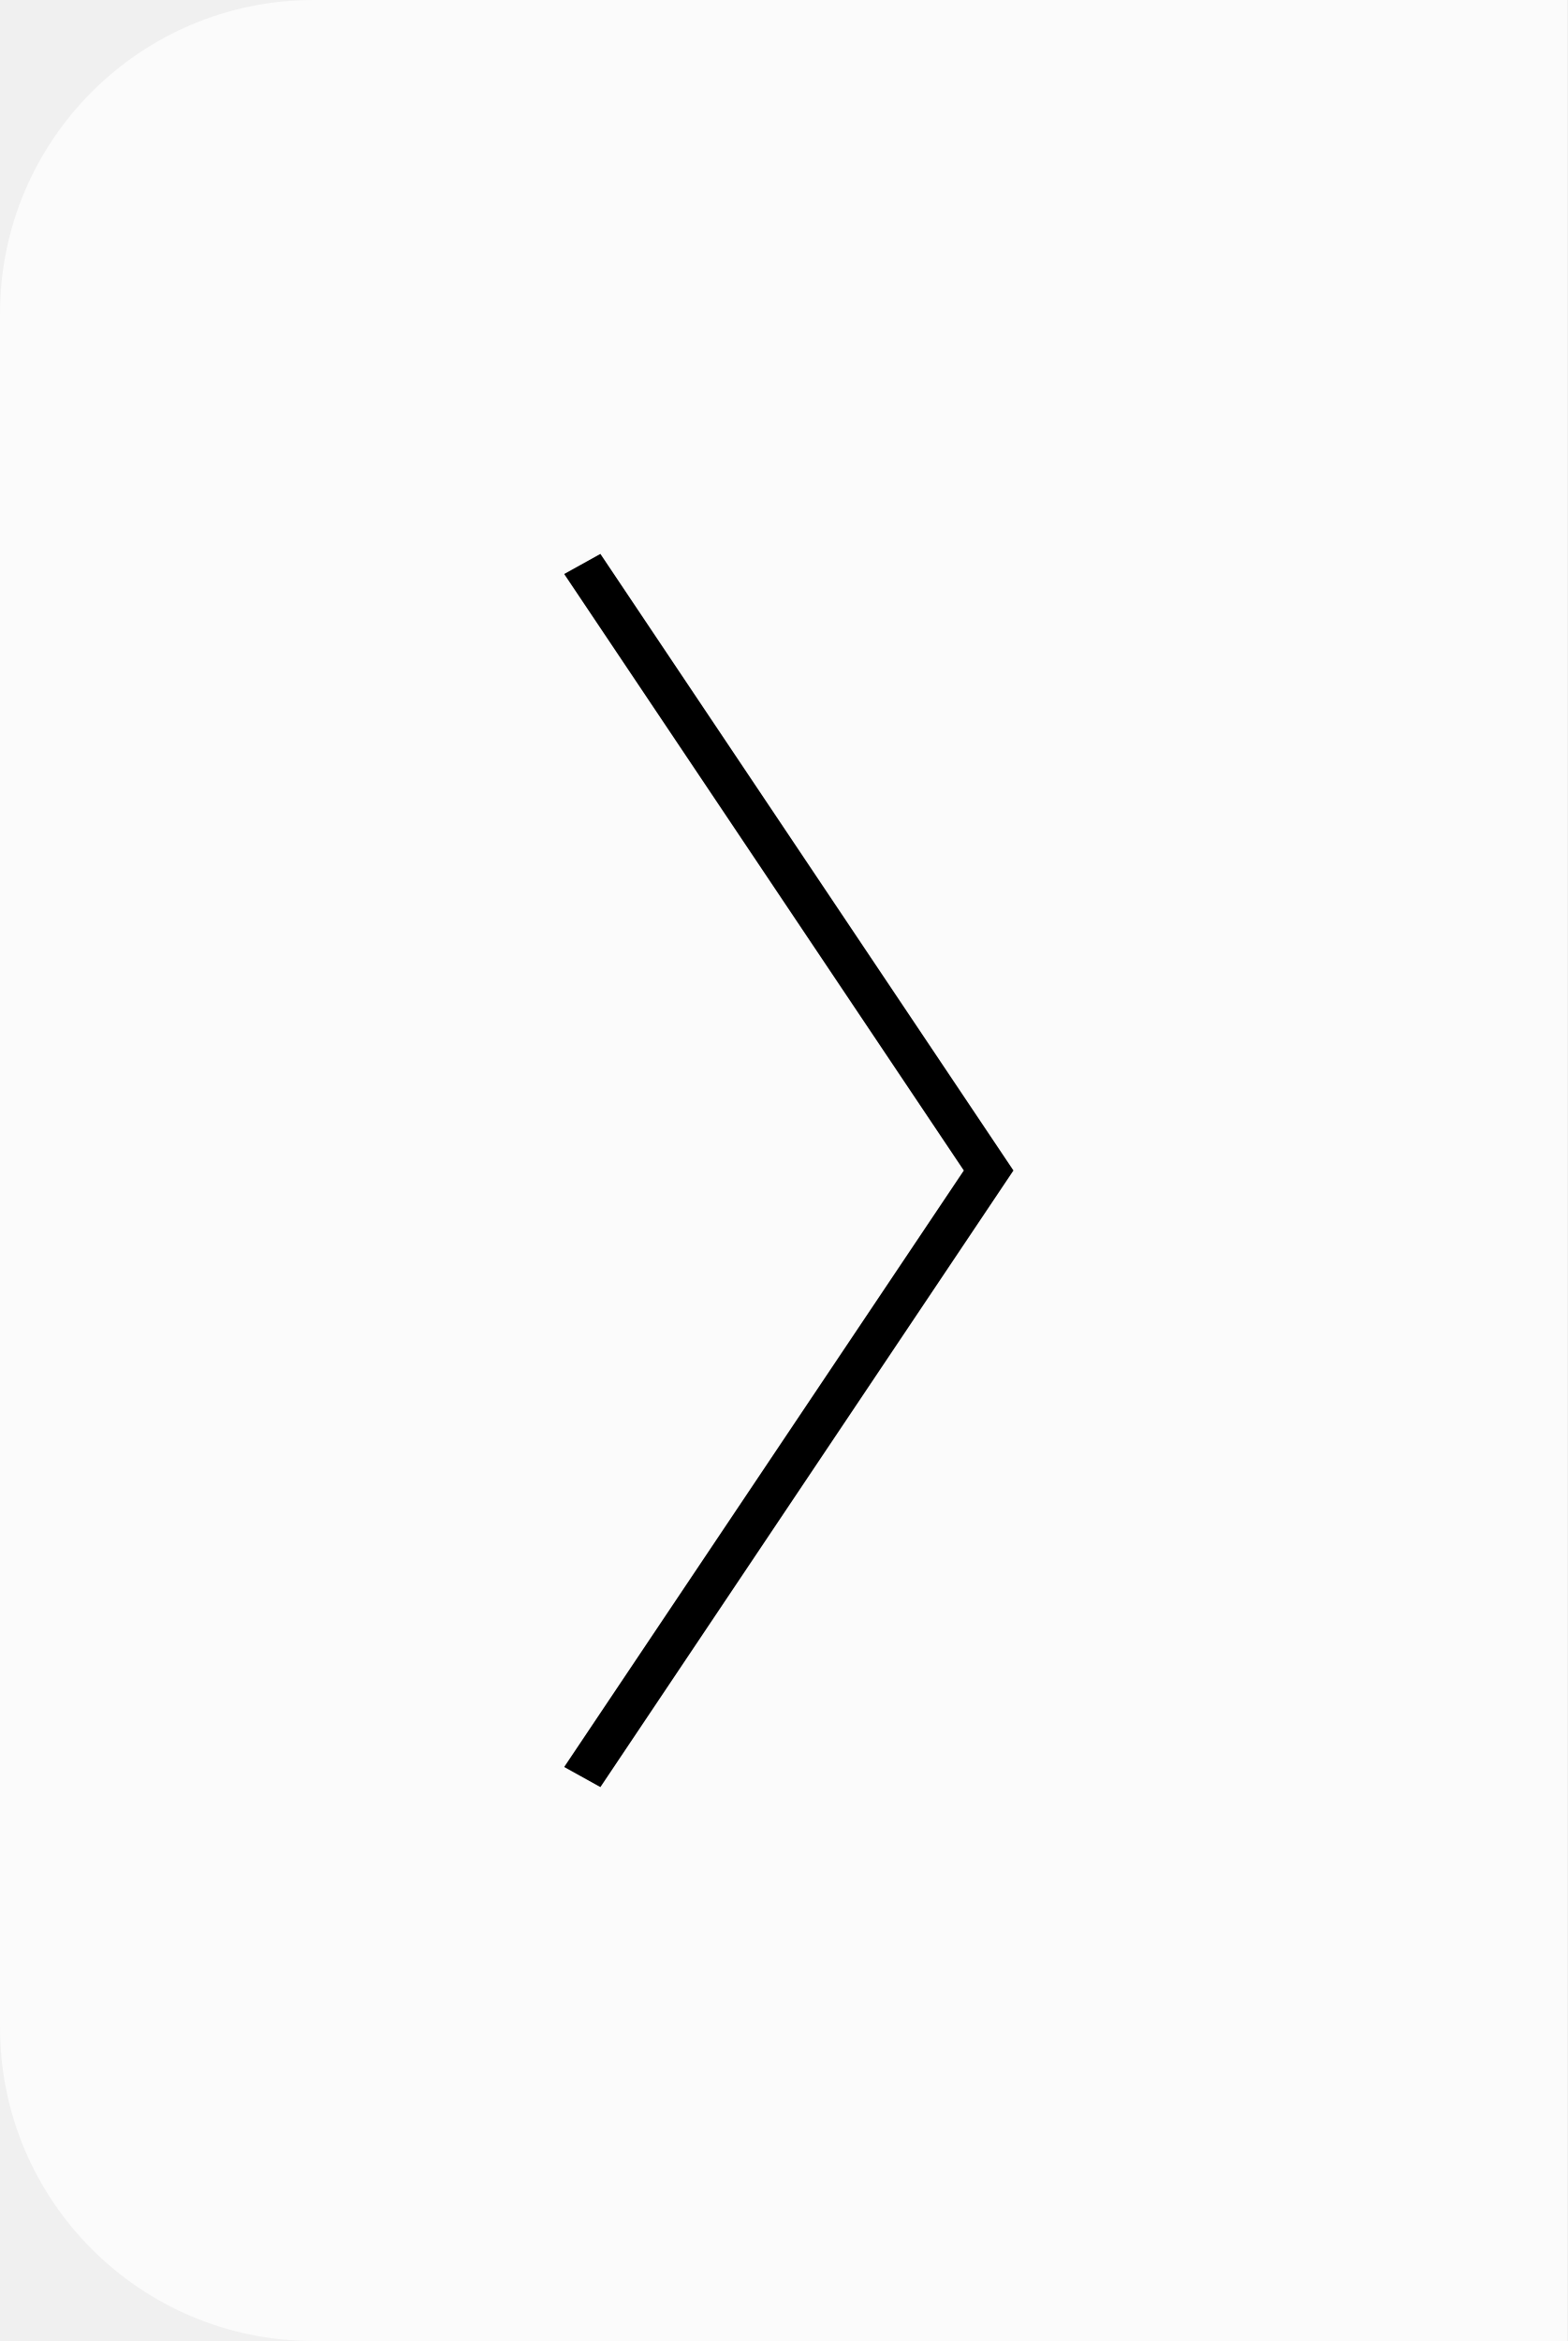
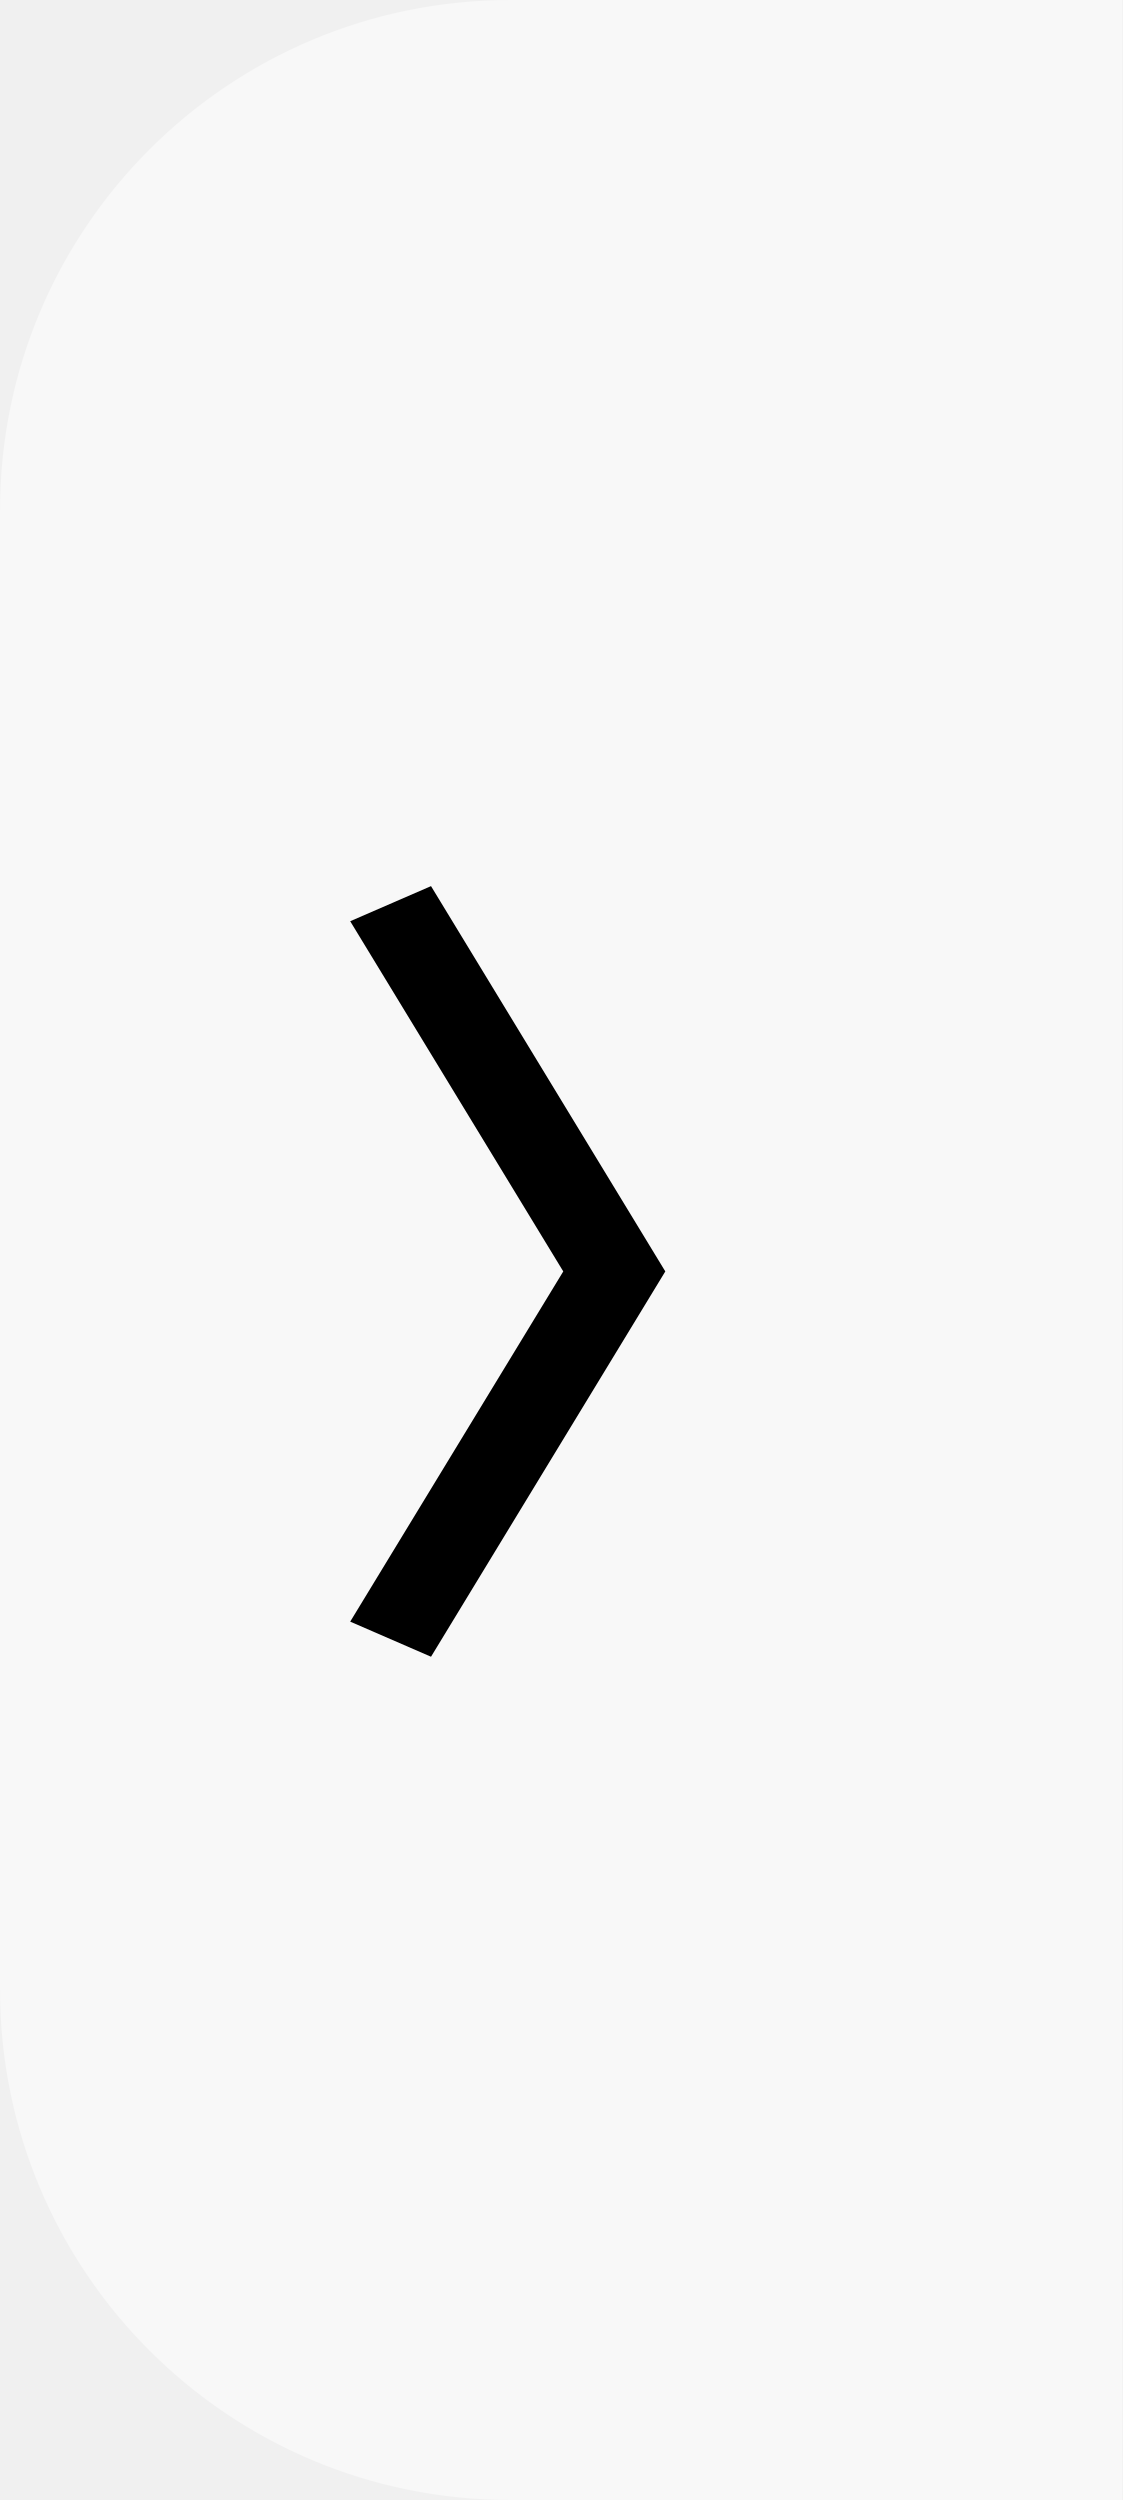
- <svg xmlns="http://www.w3.org/2000/svg" width="150" height="224" viewBox="0 0 150 224" fill="none">
-   <path d="M0 30C0 13.431 13.431 0 30 0H150V224H30C13.431 224 0 210.569 0 194V30Z" fill="white" fill-opacity="0.7" />
-   <path d="M54 169.076L92.251 112L54 54.924L57.466 53L97 112L57.466 171L54 169.076Z" fill="black" />
+ <svg xmlns="http://www.w3.org/2000/svg" width="22" height="49" viewBox="0 0 22 49" fill="none">
+   <path d="M0 10C0 4.477 4.477 0 10 0H22V49H10C4.477 49 0 44.523 0 39V10Z" fill="white" fill-opacity="0.5" />
+   <path d="M6.864 31.784L11.04 24.92L6.864 18.056L8.448 17.368L13.04 24.92L8.448 32.472L6.864 31.784Z" fill="black" />
</svg>
